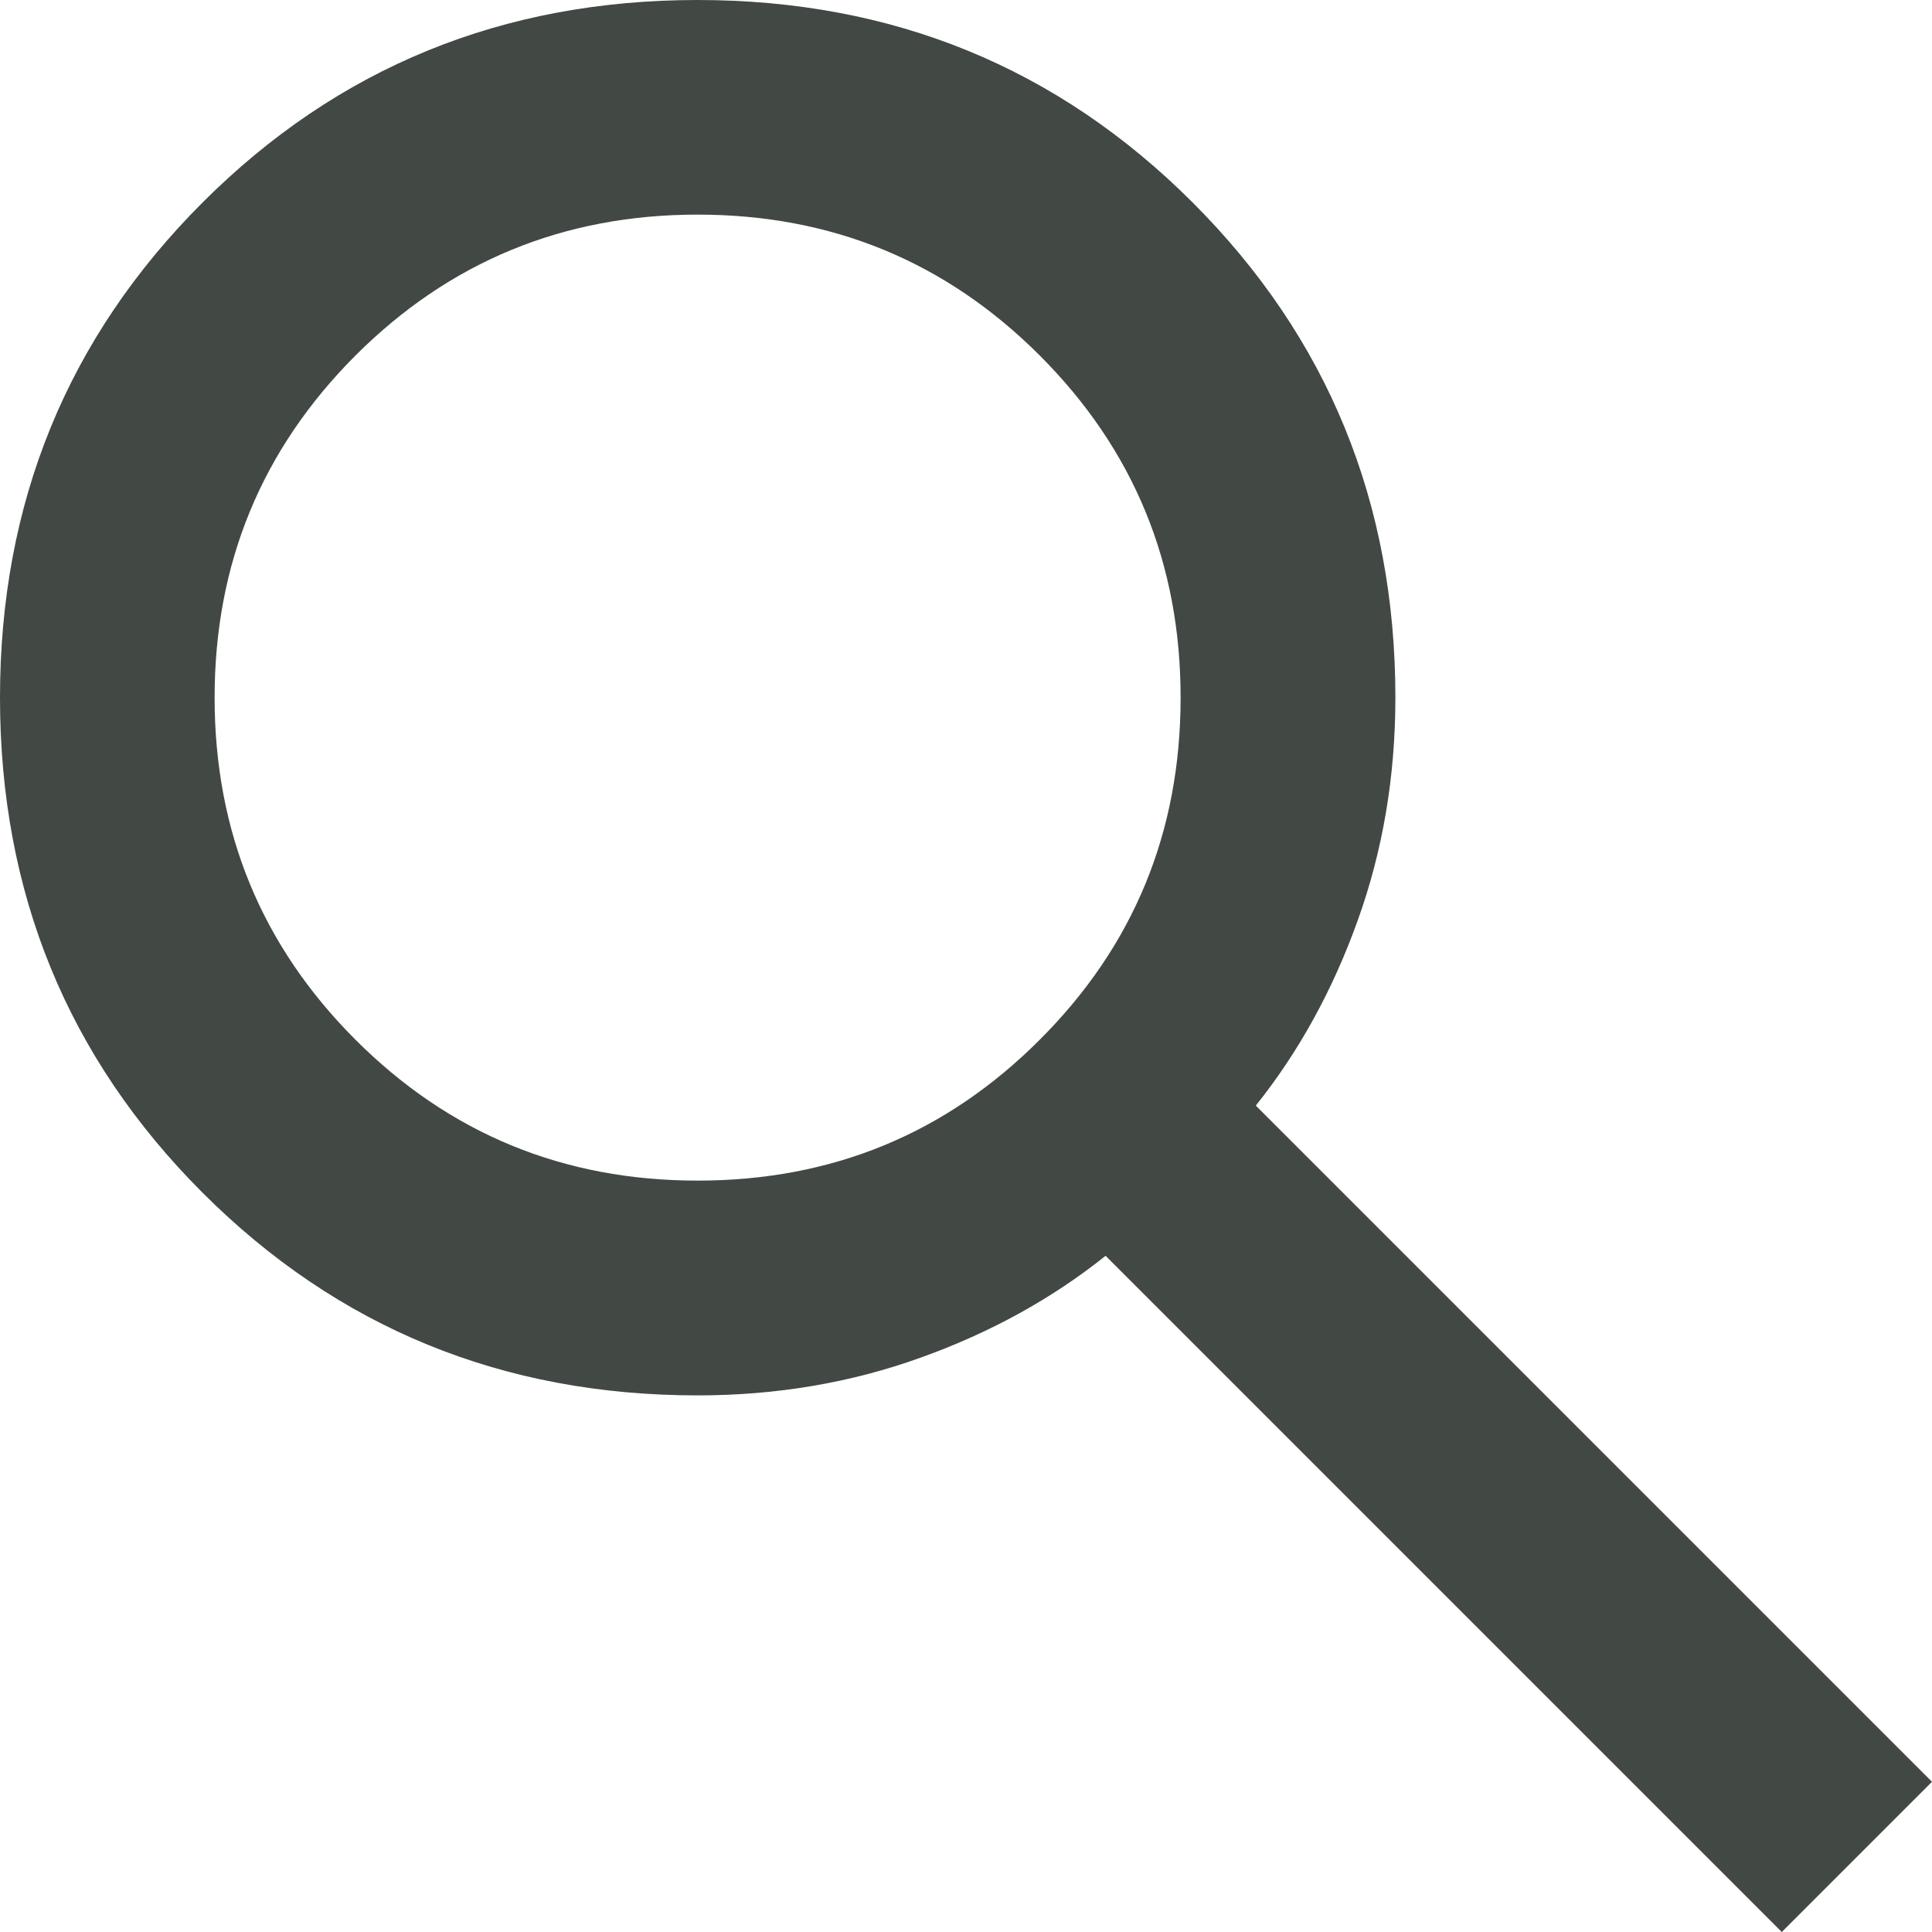
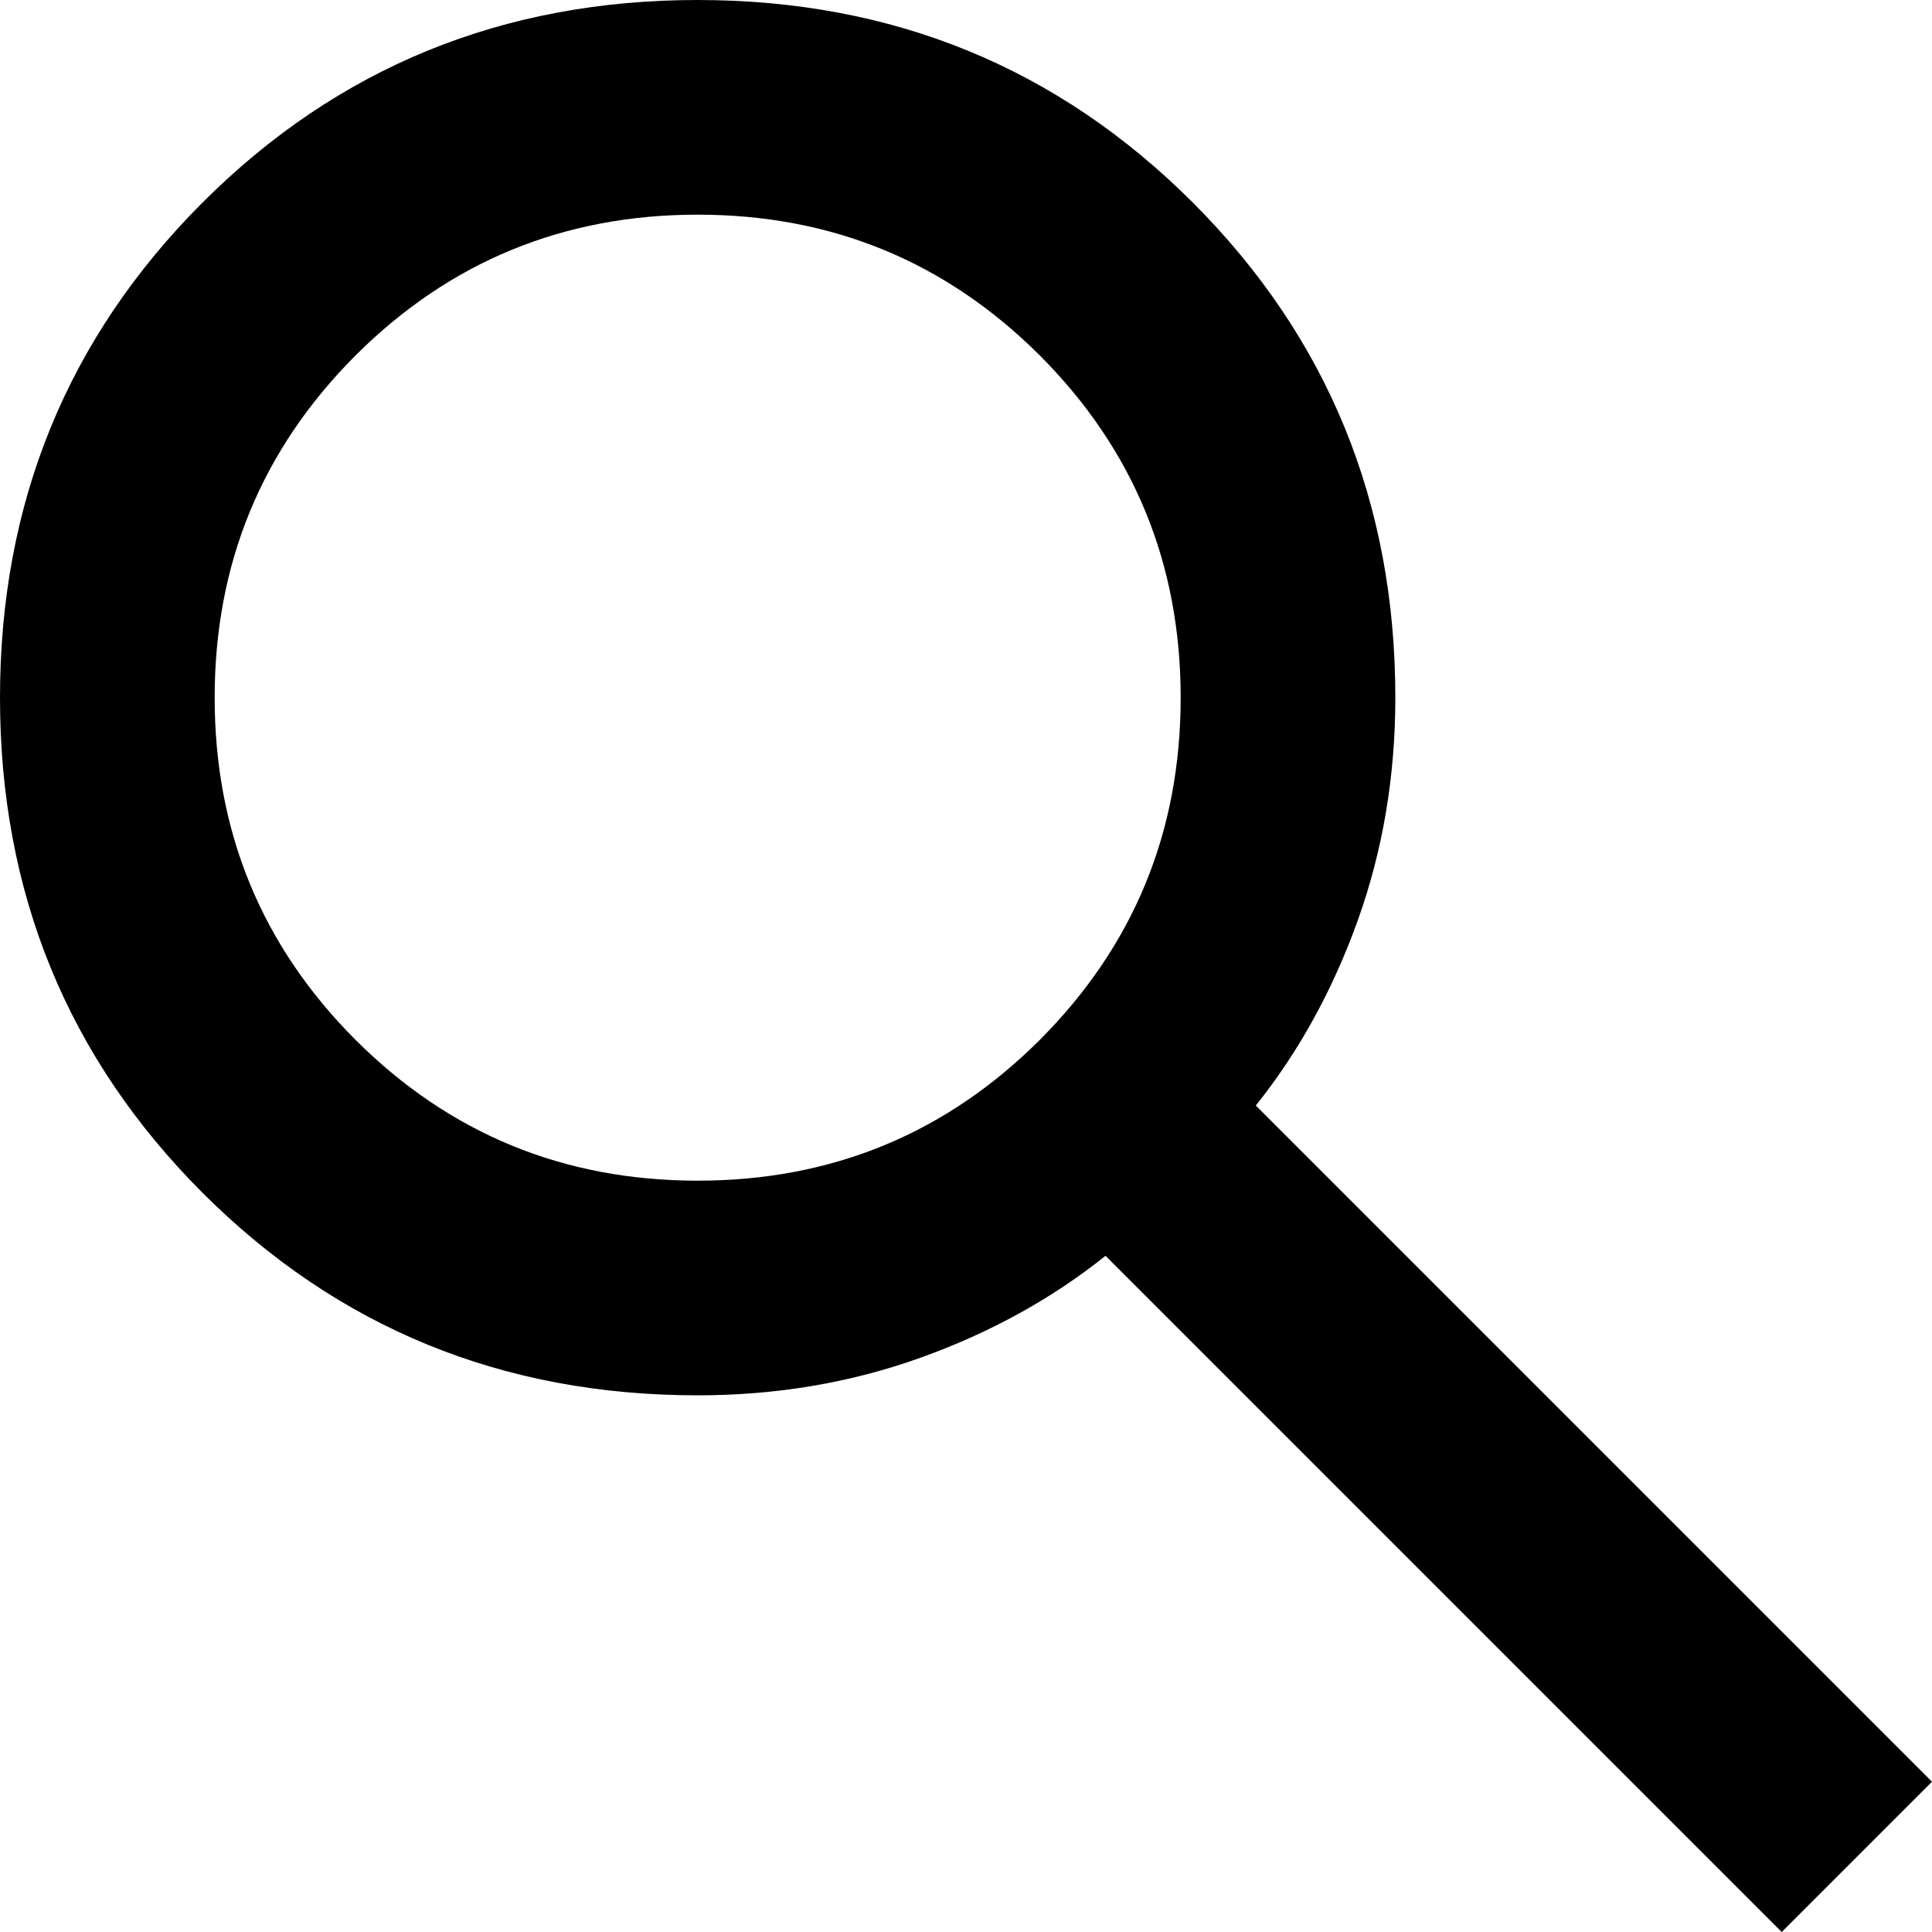
- <svg xmlns="http://www.w3.org/2000/svg" preserveAspectRatio="none" overflow="visible" style="display: block;" width="12" height="12" viewBox="0 0 12 12" fill="none">
-   <path id="Icon" d="M11.067 12L6.867 7.8C6.533 8.067 6.15 8.278 5.717 8.433C5.283 8.589 4.822 8.667 4.333 8.667C3.122 8.667 2.097 8.247 1.258 7.408C0.419 6.569 0 5.544 0 4.333C0 3.122 0.419 2.097 1.258 1.258C2.097 0.419 3.122 0 4.333 0C5.544 0 6.569 0.419 7.408 1.258C8.247 2.097 8.667 3.122 8.667 4.333C8.667 4.822 8.589 5.283 8.433 5.717C8.278 6.15 8.067 6.533 7.8 6.867L12 11.067L11.067 12V12M4.333 7.333C5.167 7.333 5.875 7.042 6.458 6.458C7.042 5.875 7.333 5.167 7.333 4.333C7.333 3.5 7.042 2.792 6.458 2.208C5.875 1.625 5.167 1.333 4.333 1.333C3.5 1.333 2.792 1.625 2.208 2.208C1.625 2.792 1.333 3.5 1.333 4.333C1.333 5.167 1.625 5.875 2.208 6.458C2.792 7.042 3.5 7.333 4.333 7.333V7.333" fill="#424844" />
+ <svg xmlns="http://www.w3.org/2000/svg" width="18" height="18" viewBox="0 0 18 18" fill="none">
+   <path d="M16.6 18L10.3 11.7C9.8 12.1 9.225 12.417 8.575 12.65C7.925 12.883 7.233 13 6.5 13C4.683 13 3.146 12.371 1.887 11.113C0.629 9.854 0 8.317 0 6.5C0 4.683 0.629 3.146 1.887 1.887C3.146 0.629 4.683 0 6.5 0C8.317 0 9.854 0.629 11.113 1.887C12.371 3.146 13 4.683 13 6.5C13 7.233 12.883 7.925 12.65 8.575C12.417 9.225 12.1 9.8 11.7 10.3L18 16.6L16.6 18ZM6.5 11C7.75 11 8.812 10.562 9.688 9.688C10.562 8.812 11 7.75 11 6.5C11 5.25 10.562 4.188 9.688 3.312C8.812 2.438 7.75 2 6.5 2C5.25 2 4.188 2.438 3.312 3.312C2.438 4.188 2 5.25 2 6.5C2 7.75 2.438 8.812 3.312 9.688C4.188 10.562 5.25 11 6.5 11Z" fill="black" />
</svg>
